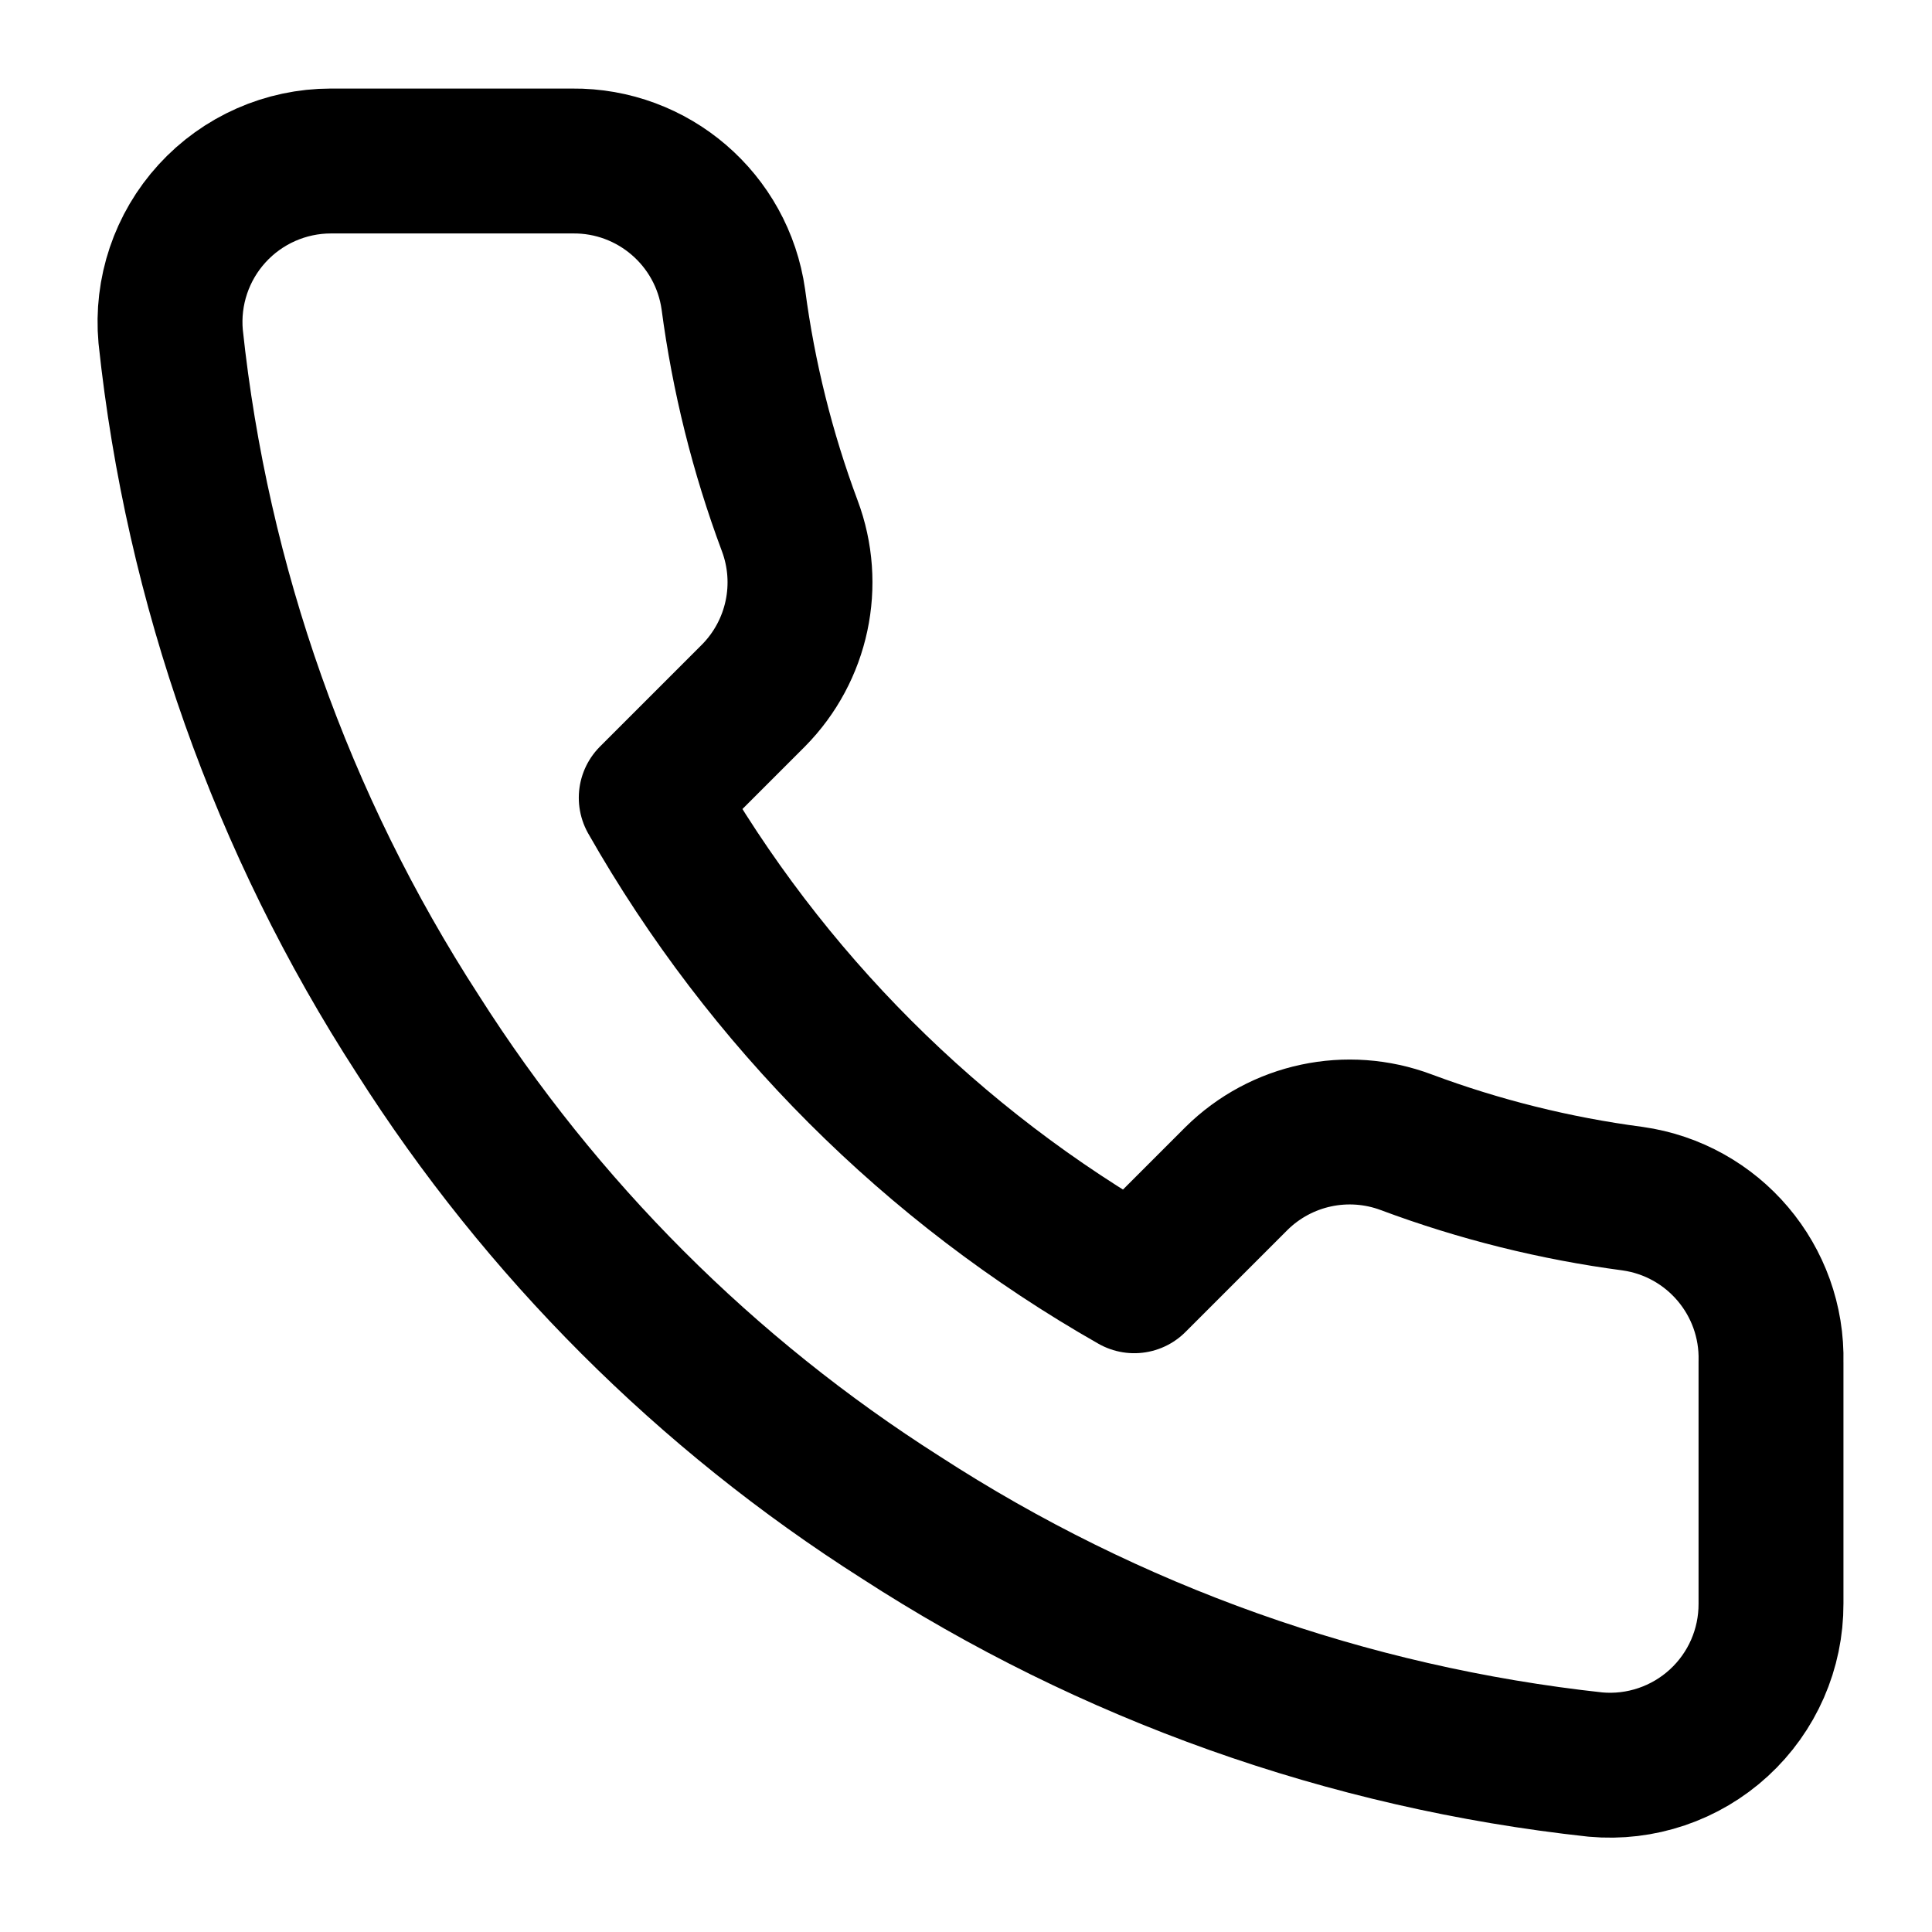
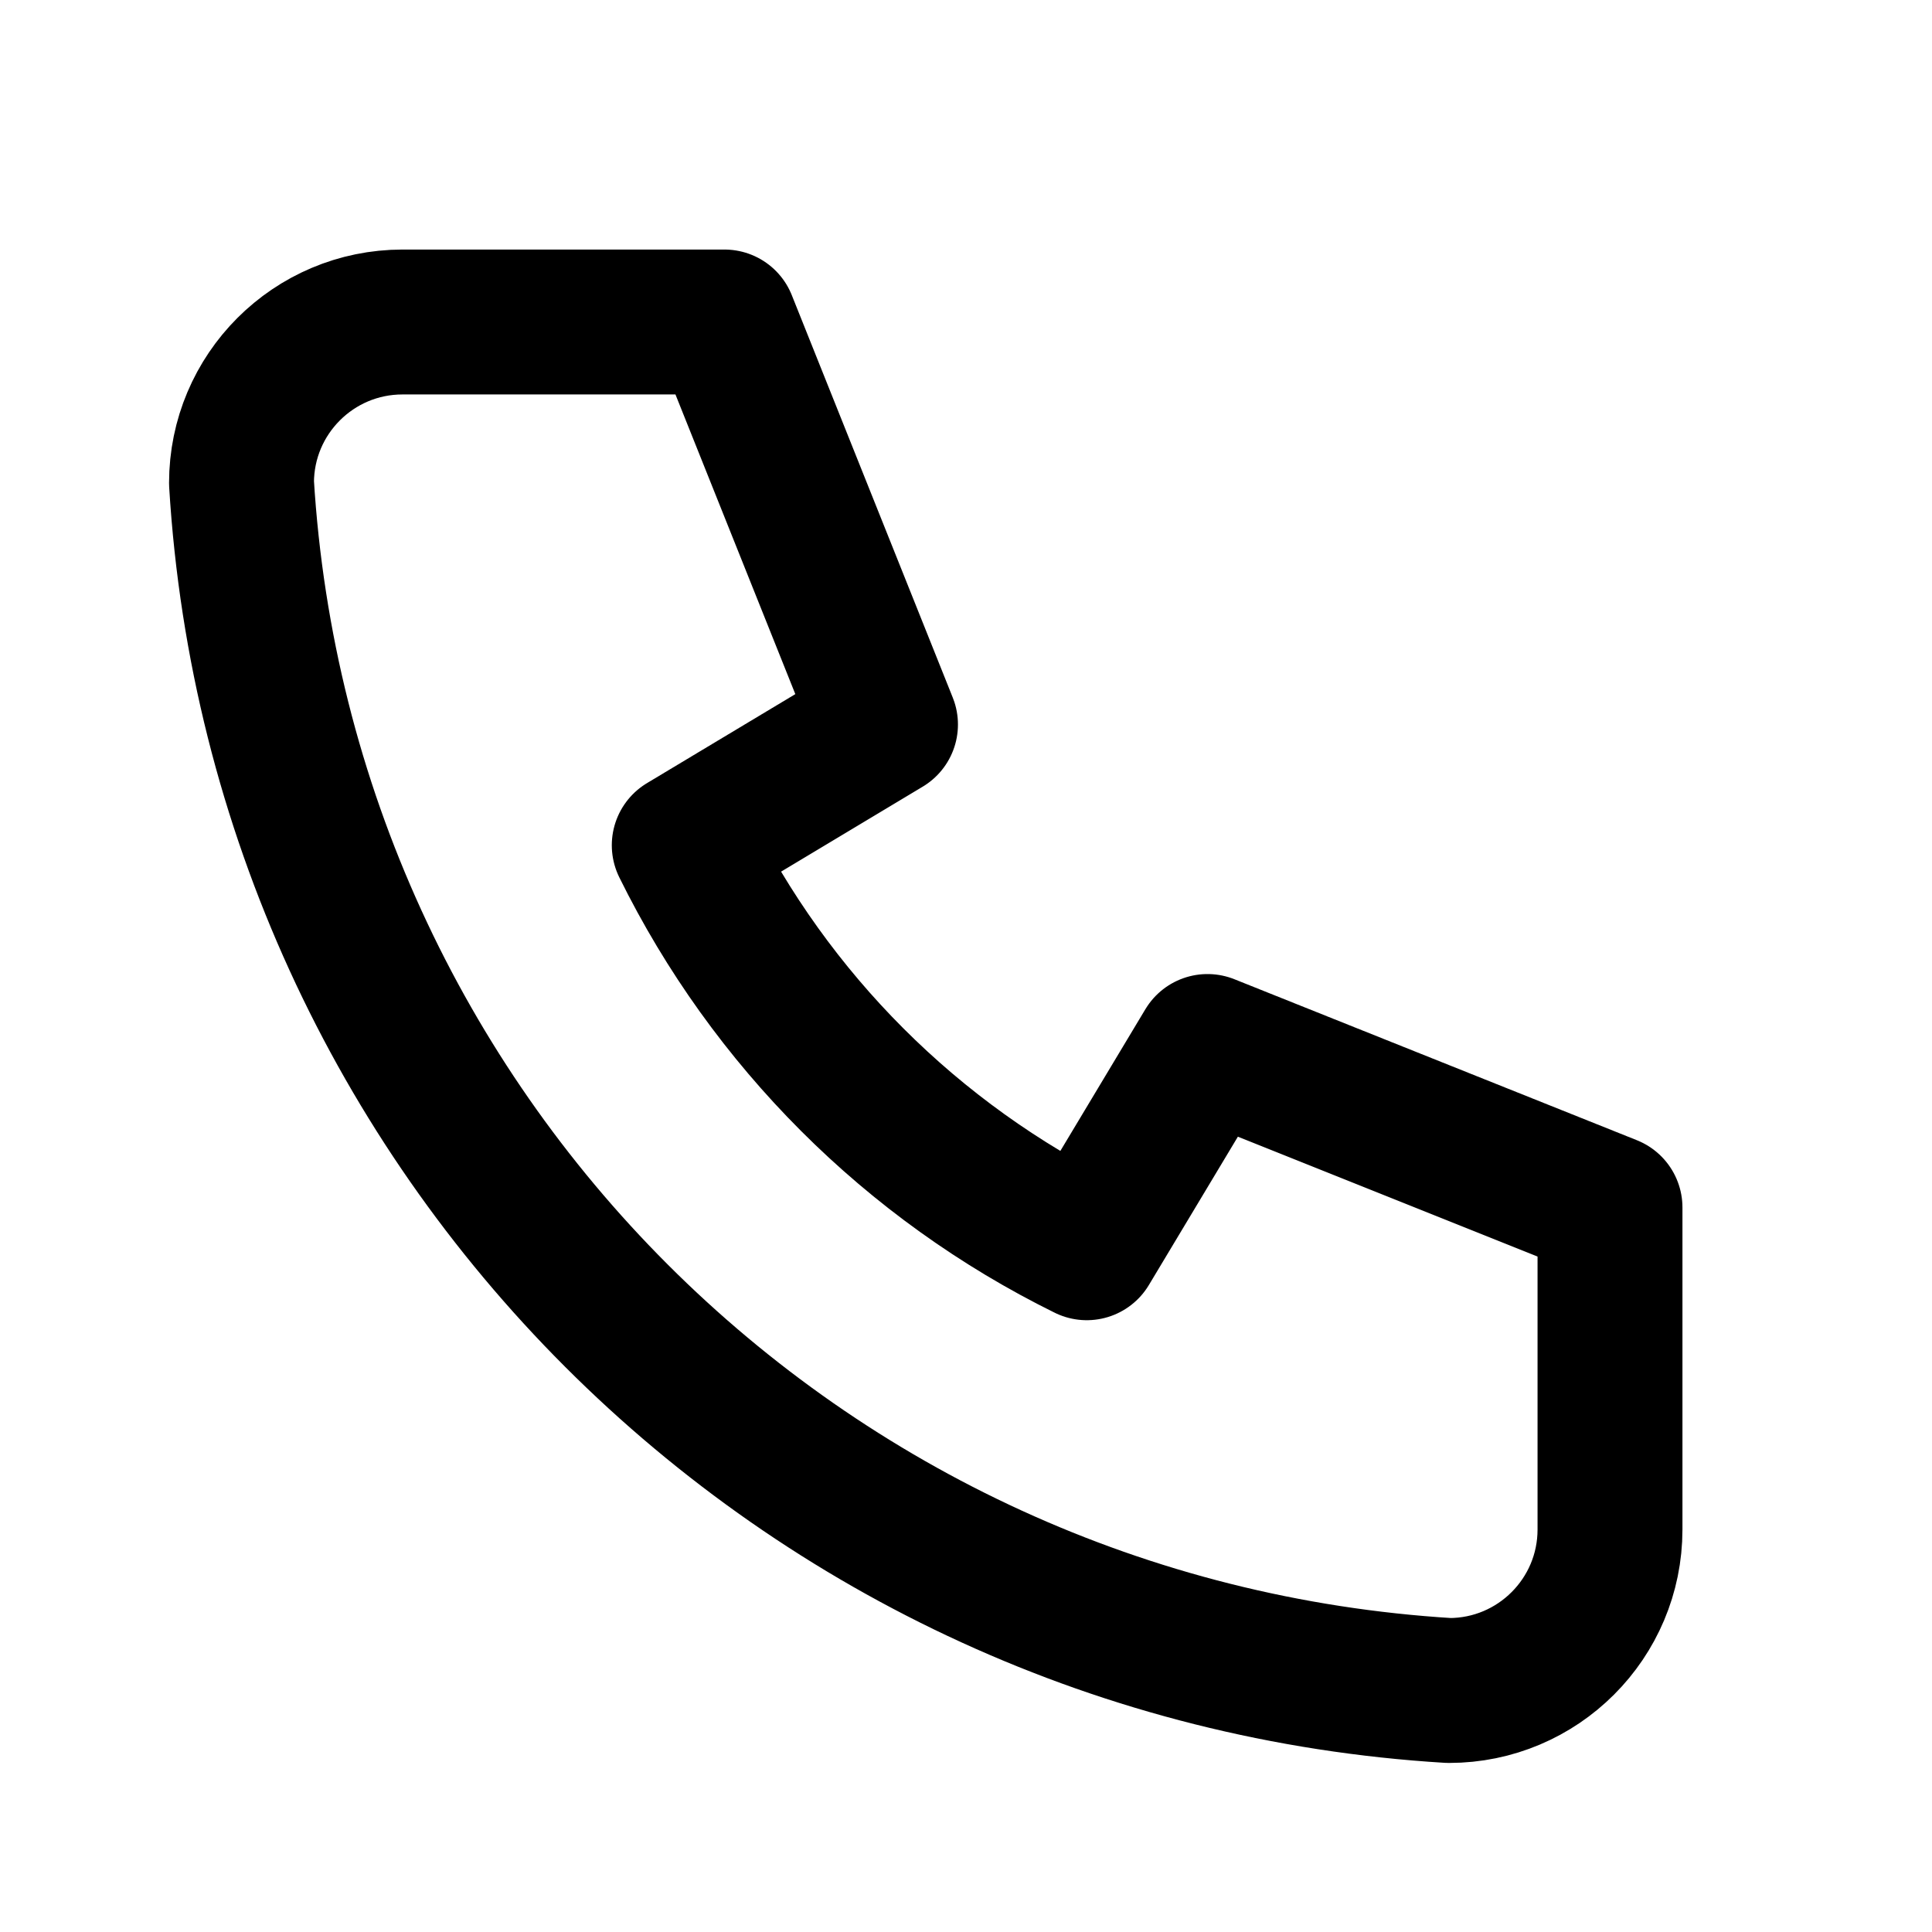
<svg xmlns="http://www.w3.org/2000/svg" width="24" height="24" viewBox="0 0 24 24" fill="none" stroke="#000" stroke-width="1.8" stroke-linecap="round" stroke-linejoin="round">
-   <path d="M22 16.92v3a2 2 0 0 1-2.18 2 19.79 19.79 0 0 1-8.63-3.07 19.5 19.5 0 0 1-6-6 19.79 19.79 0 0 1-3.07-8.67A2 2 0 0 1 4.11 2h3a2 2 0 0 1 2 1.72 12.84 12.84 0 0 0 .7 2.81 2 2 0 0 1-.45 2.11L8.09 9.91a16 16 0 0 0 6 6l1.27-1.27a2 2 0 0 1 2.11-.45 12.84 12.84 0 0 0 2.81.7A2 2 0 0 1 22 16.92z" />
+   <path d="M5 4h4l2 5-2.5 1.5a11 11 0 0 0 5 5L15 13l5 2v4a2 2 0 0 1-2 2A16 16 0 0 1 3 6a2 2 0 0 1 2-2" />
</svg>
